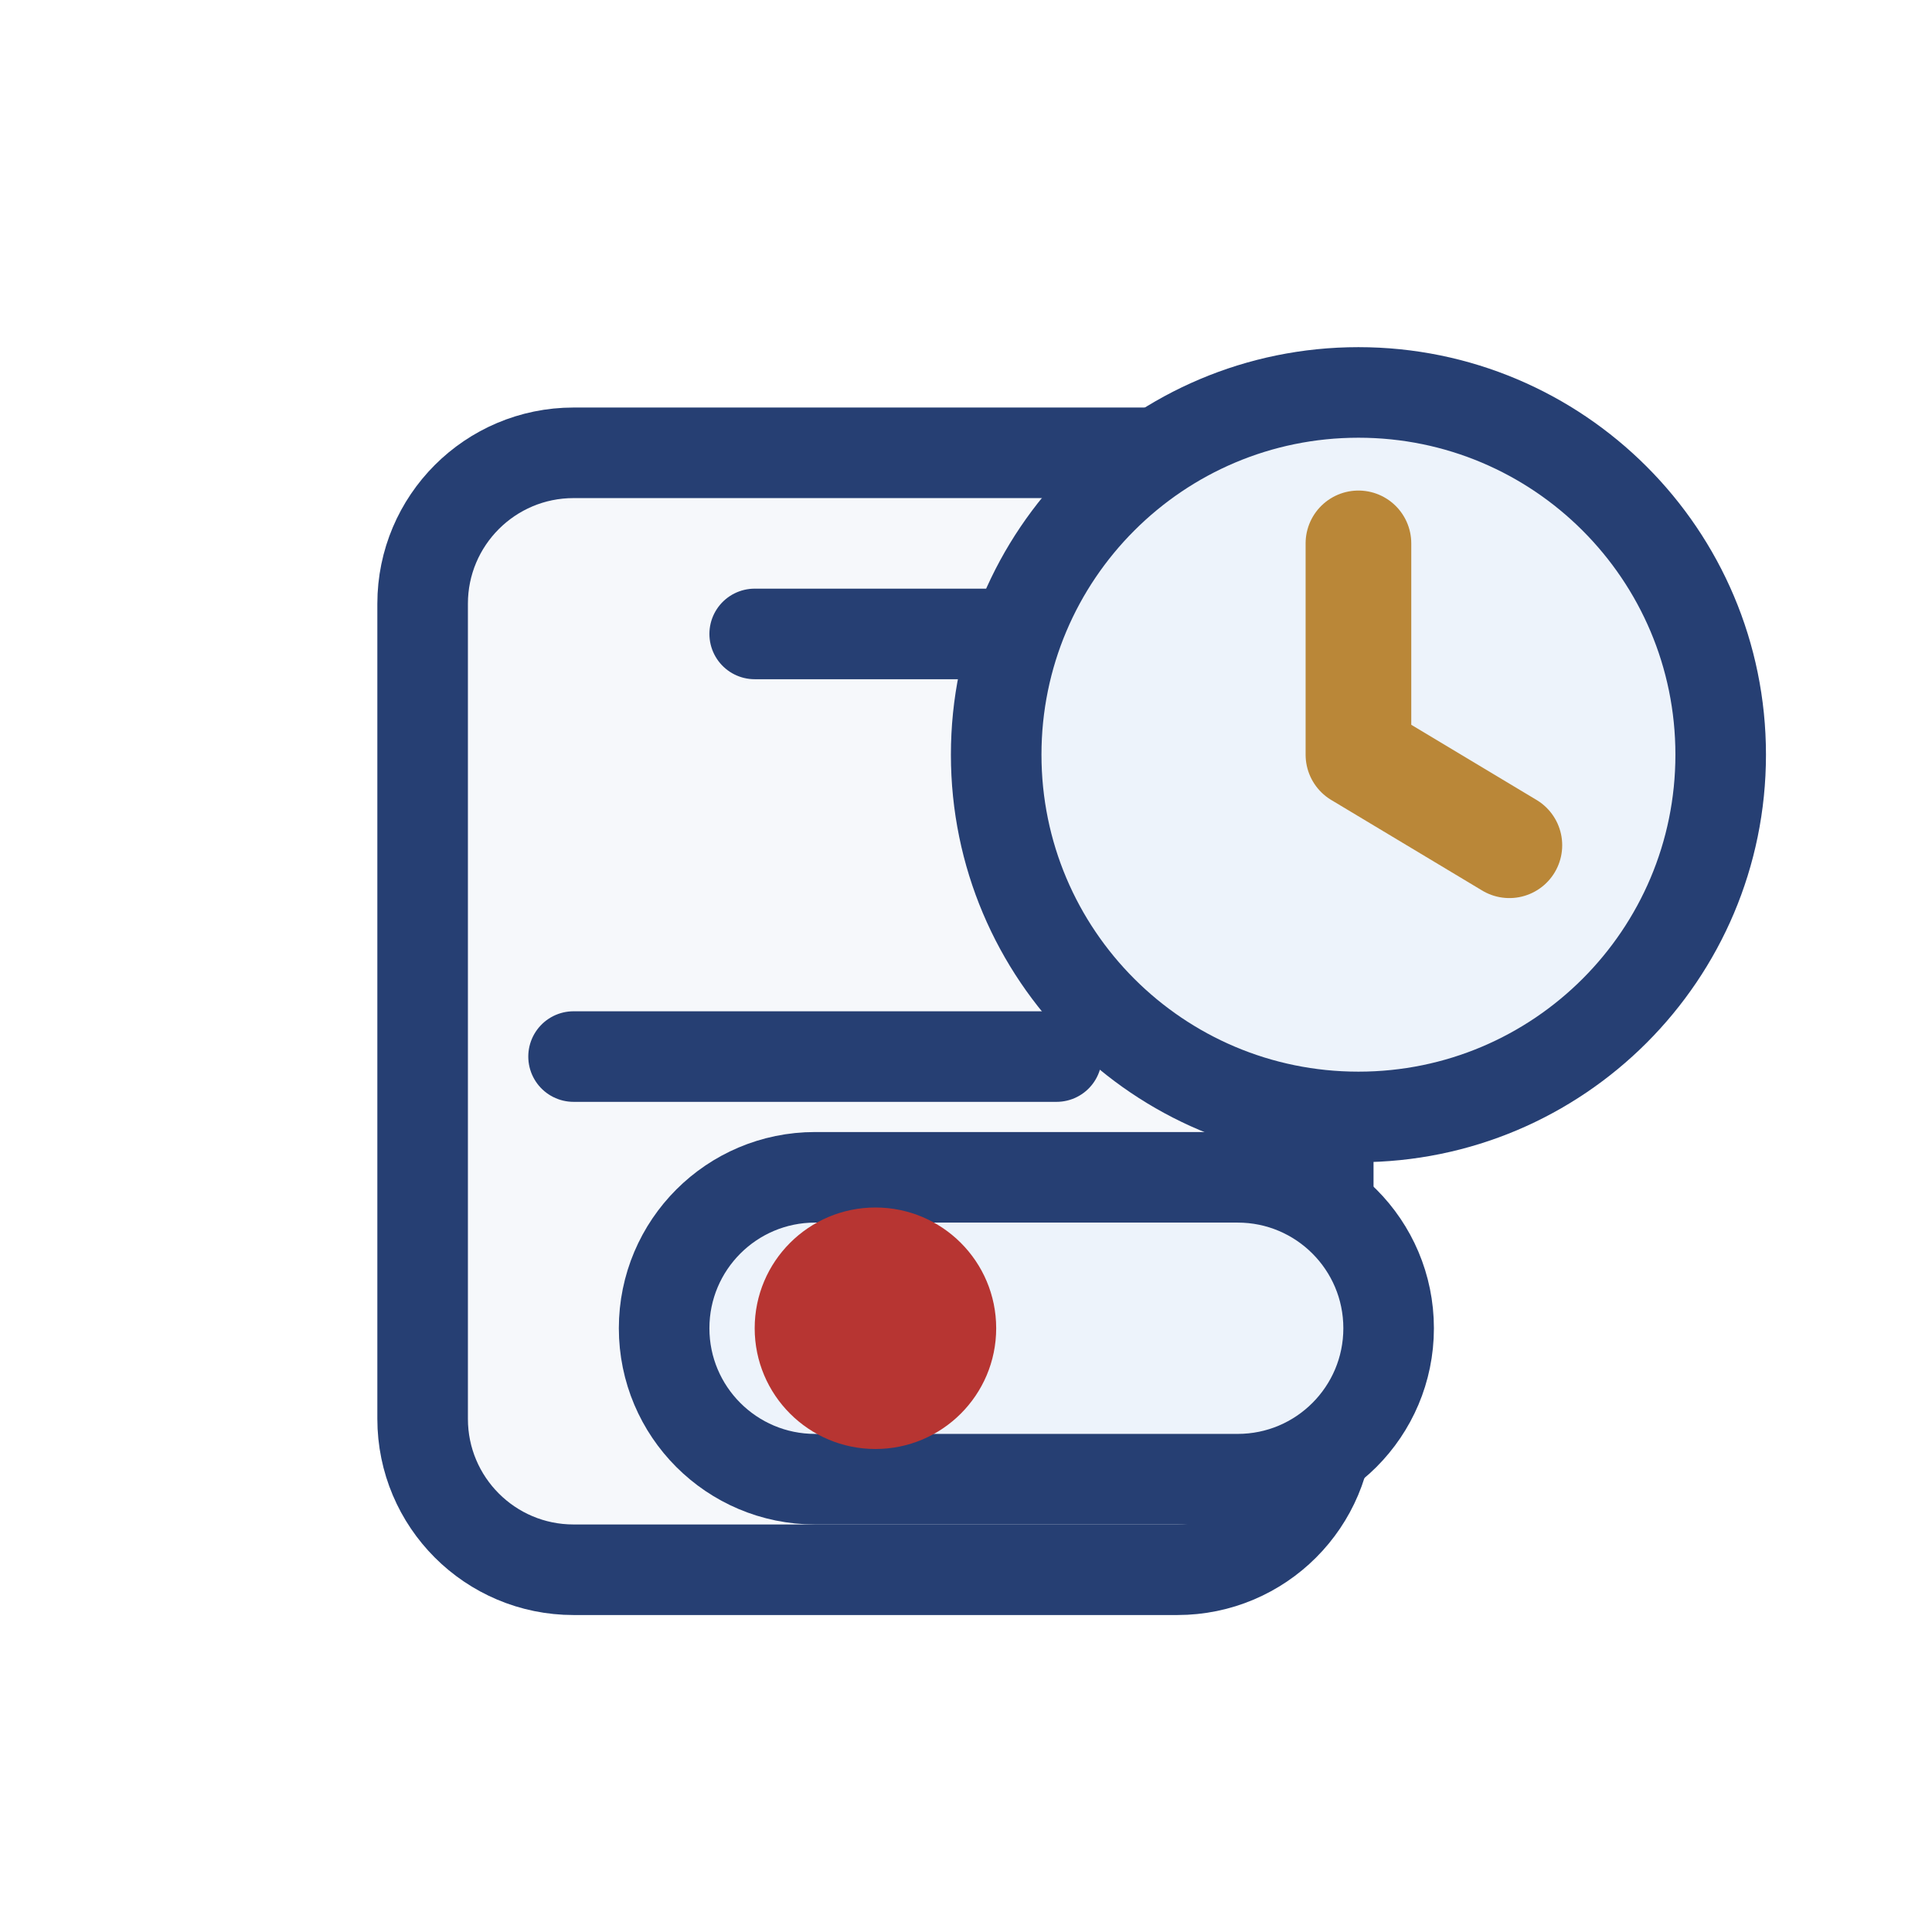
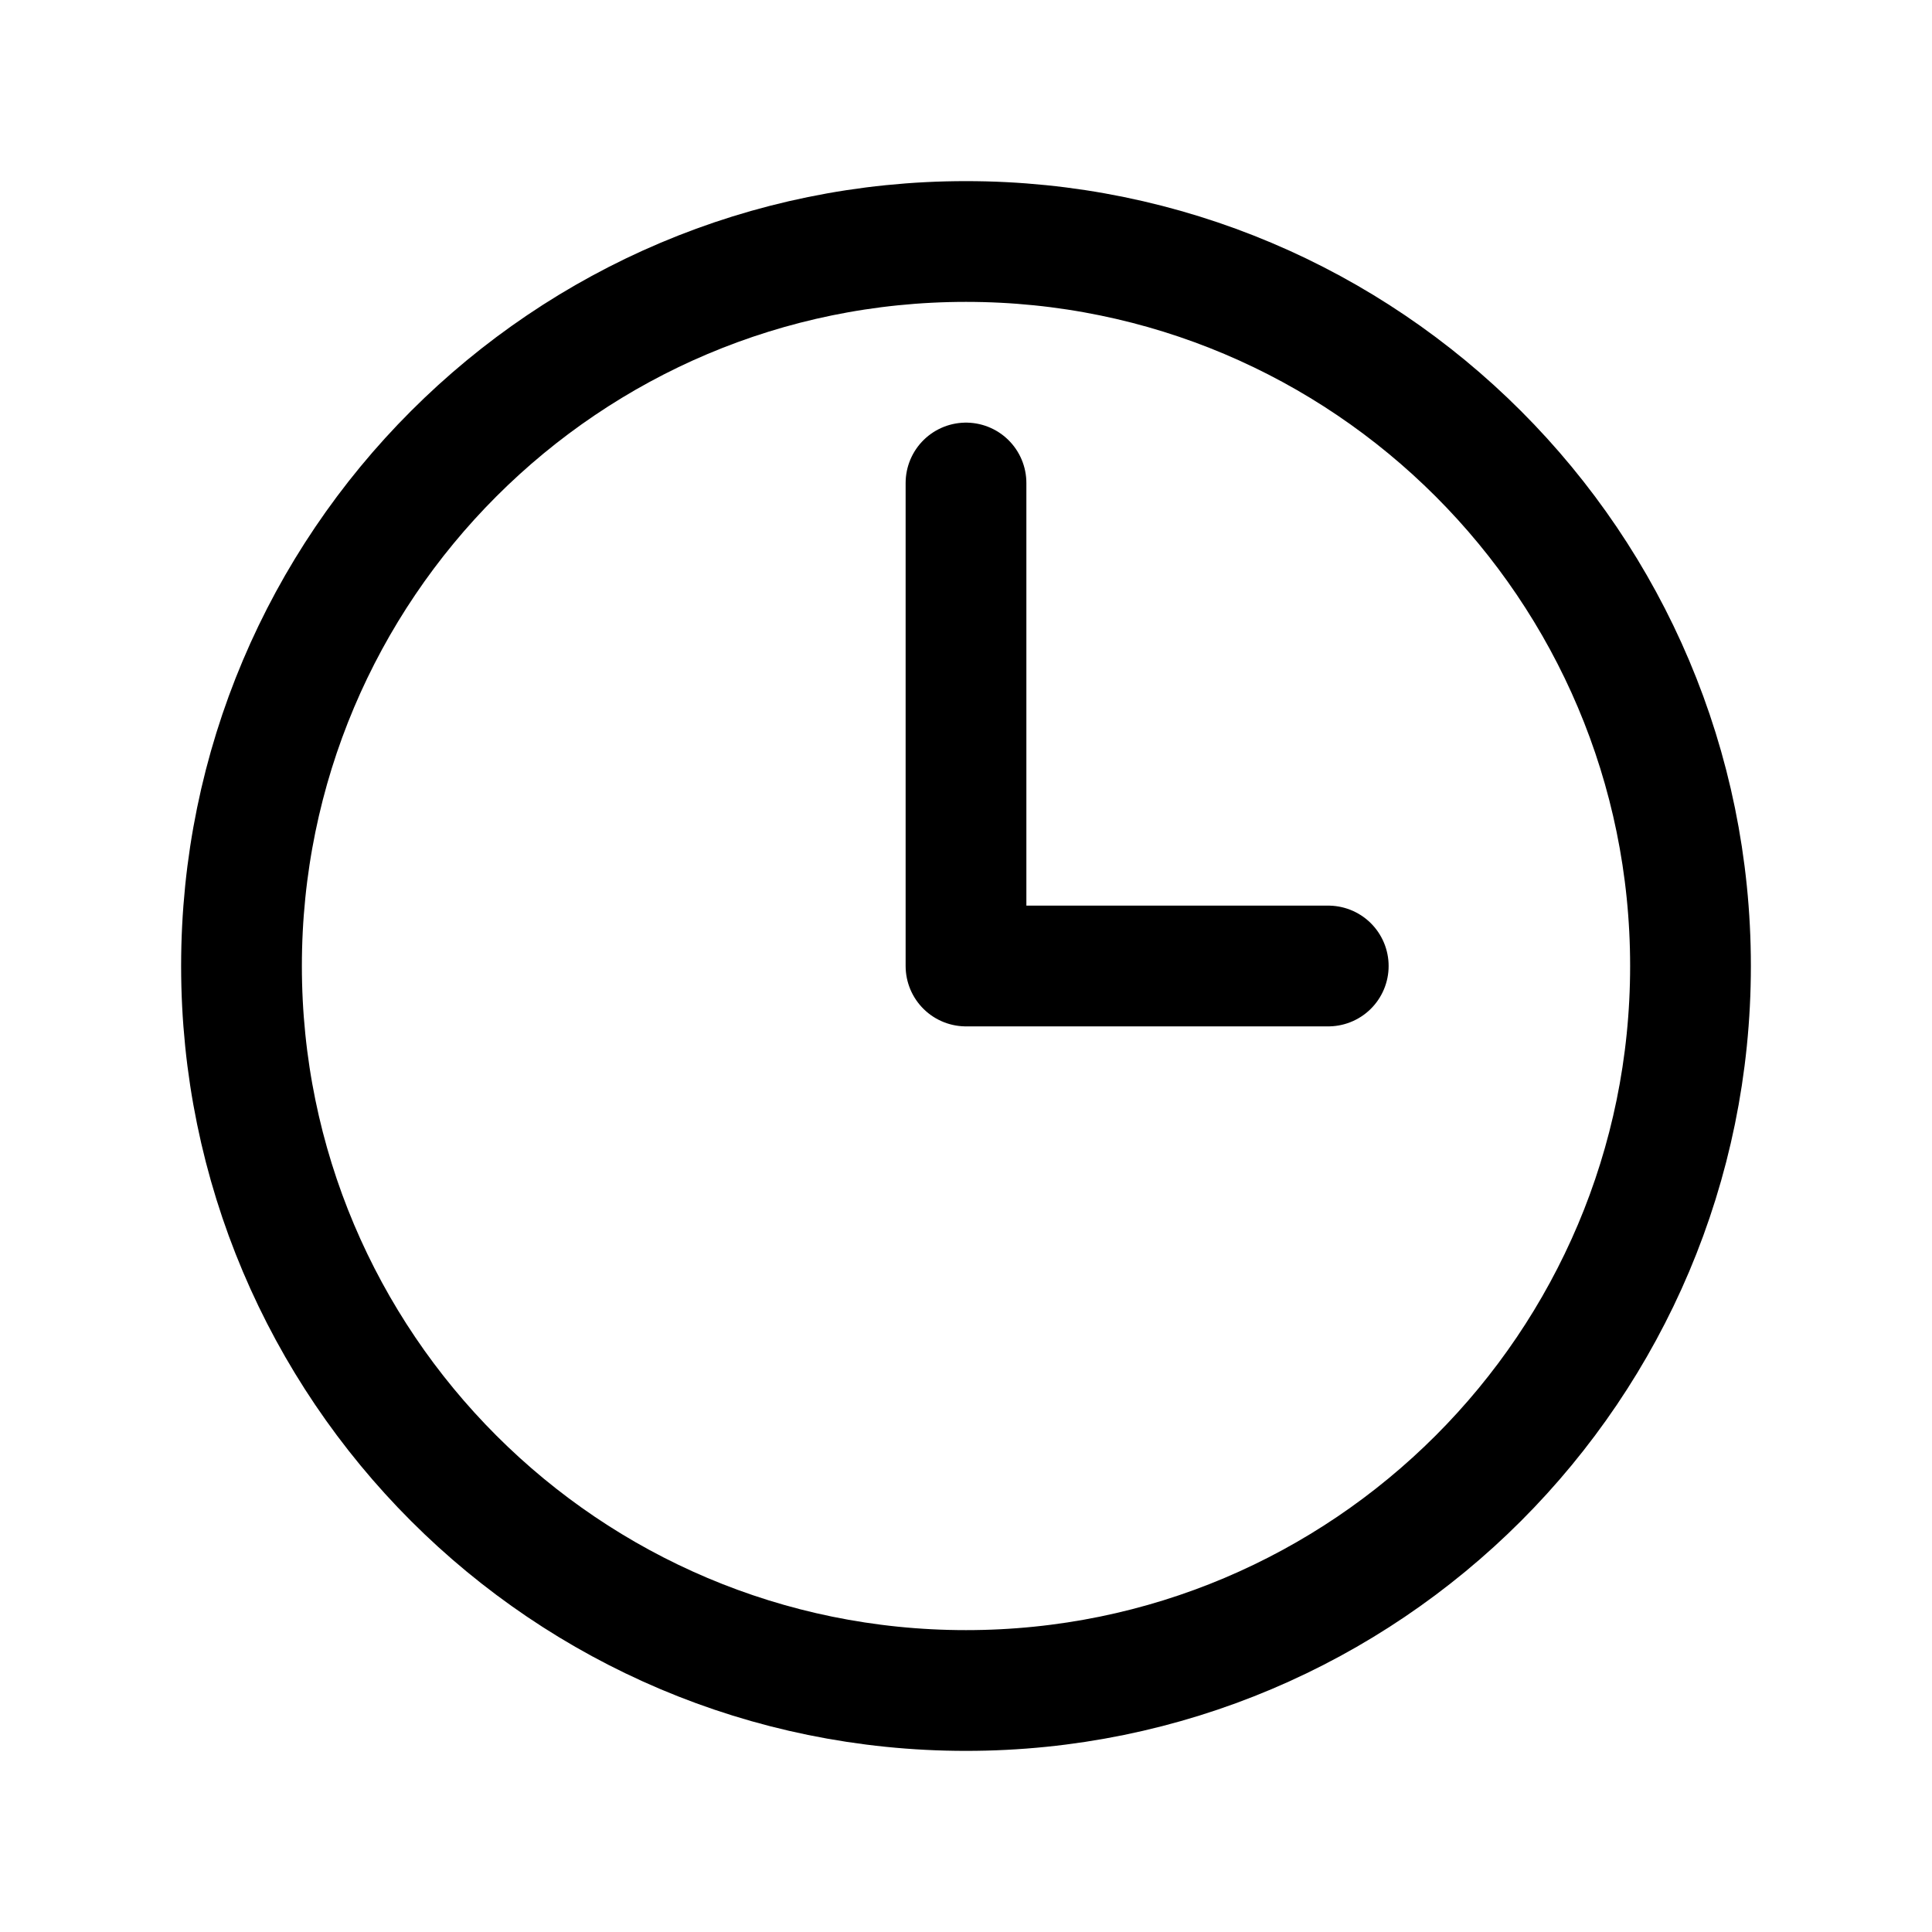
- <svg xmlns="http://www.w3.org/2000/svg" viewBox="0 0 64 64" role="img" aria-label="Phone schedule icon">
-   <path d="M19 15h20a5 5 0 0 1 5 5v27a5 5 0 0 1-5 5H19a5 5 0 0 1-5-5V20a5 5 0 0 1 5-5Z" fill="#f6f8fb" stroke="#263f73" stroke-width="3" />
-   <path d="M25 21h8M24 47h10" fill="none" stroke="#263f73" stroke-linecap="round" stroke-width="3" />
-   <circle cx="45" cy="25" r="12" fill="#edf3fb" stroke="#263f73" stroke-width="3" />
-   <path d="M45 18v7l5 3" fill="none" stroke="#ba8738" stroke-linecap="round" stroke-linejoin="round" stroke-width="3.5" />
-   <path d="M19 35h16" fill="none" stroke="#263f73" stroke-linecap="round" stroke-width="3" />
-   <rect x="22" y="39" width="24" height="10" rx="5" fill="#edf3fb" stroke="#263f73" stroke-width="3" />
-   <circle cx="29" cy="44" r="4" fill="#b73532" />
+ <svg xmlns="http://www.w3.org/2000/svg" fill="none" viewBox="0 0 24 24" stroke-width="1.5" stroke="currentColor" aria-hidden="true">
+   <path stroke-linecap="round" stroke-linejoin="round" d="M12 6v6h4.5m4.5 0a9 9 0 1 1-18 0 9 9 0 0 1 18 0Z" />
</svg>
